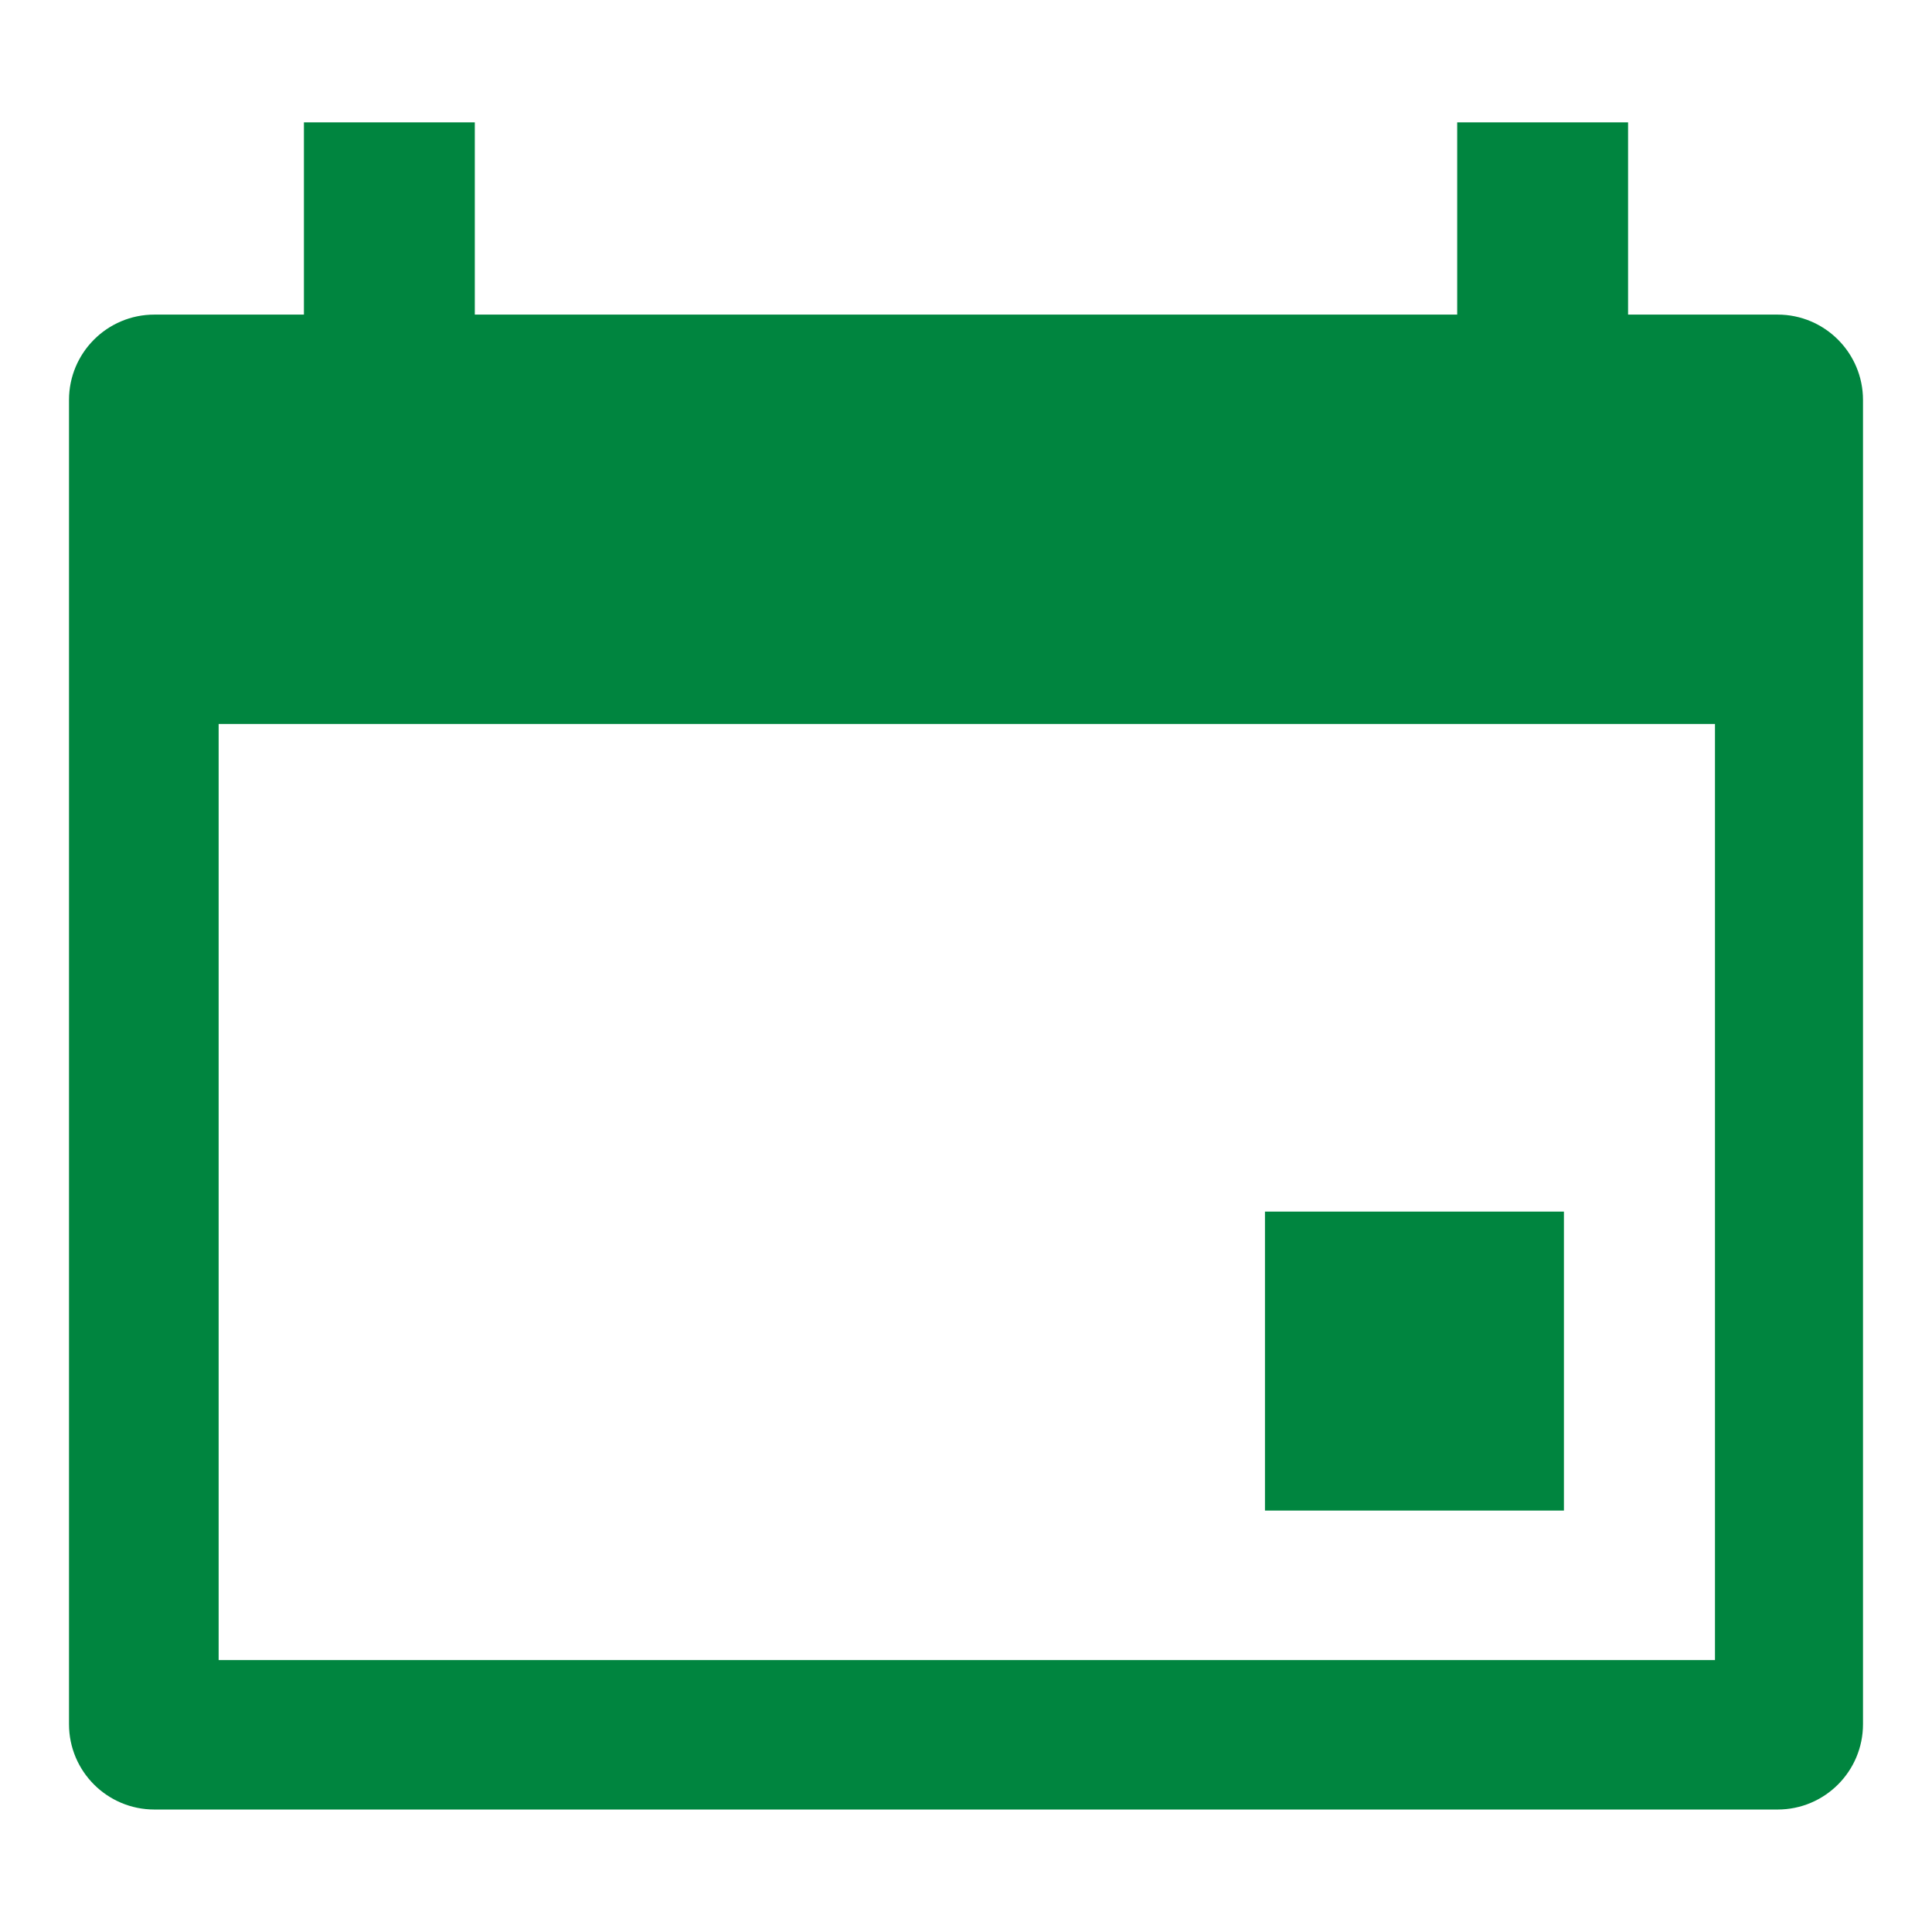
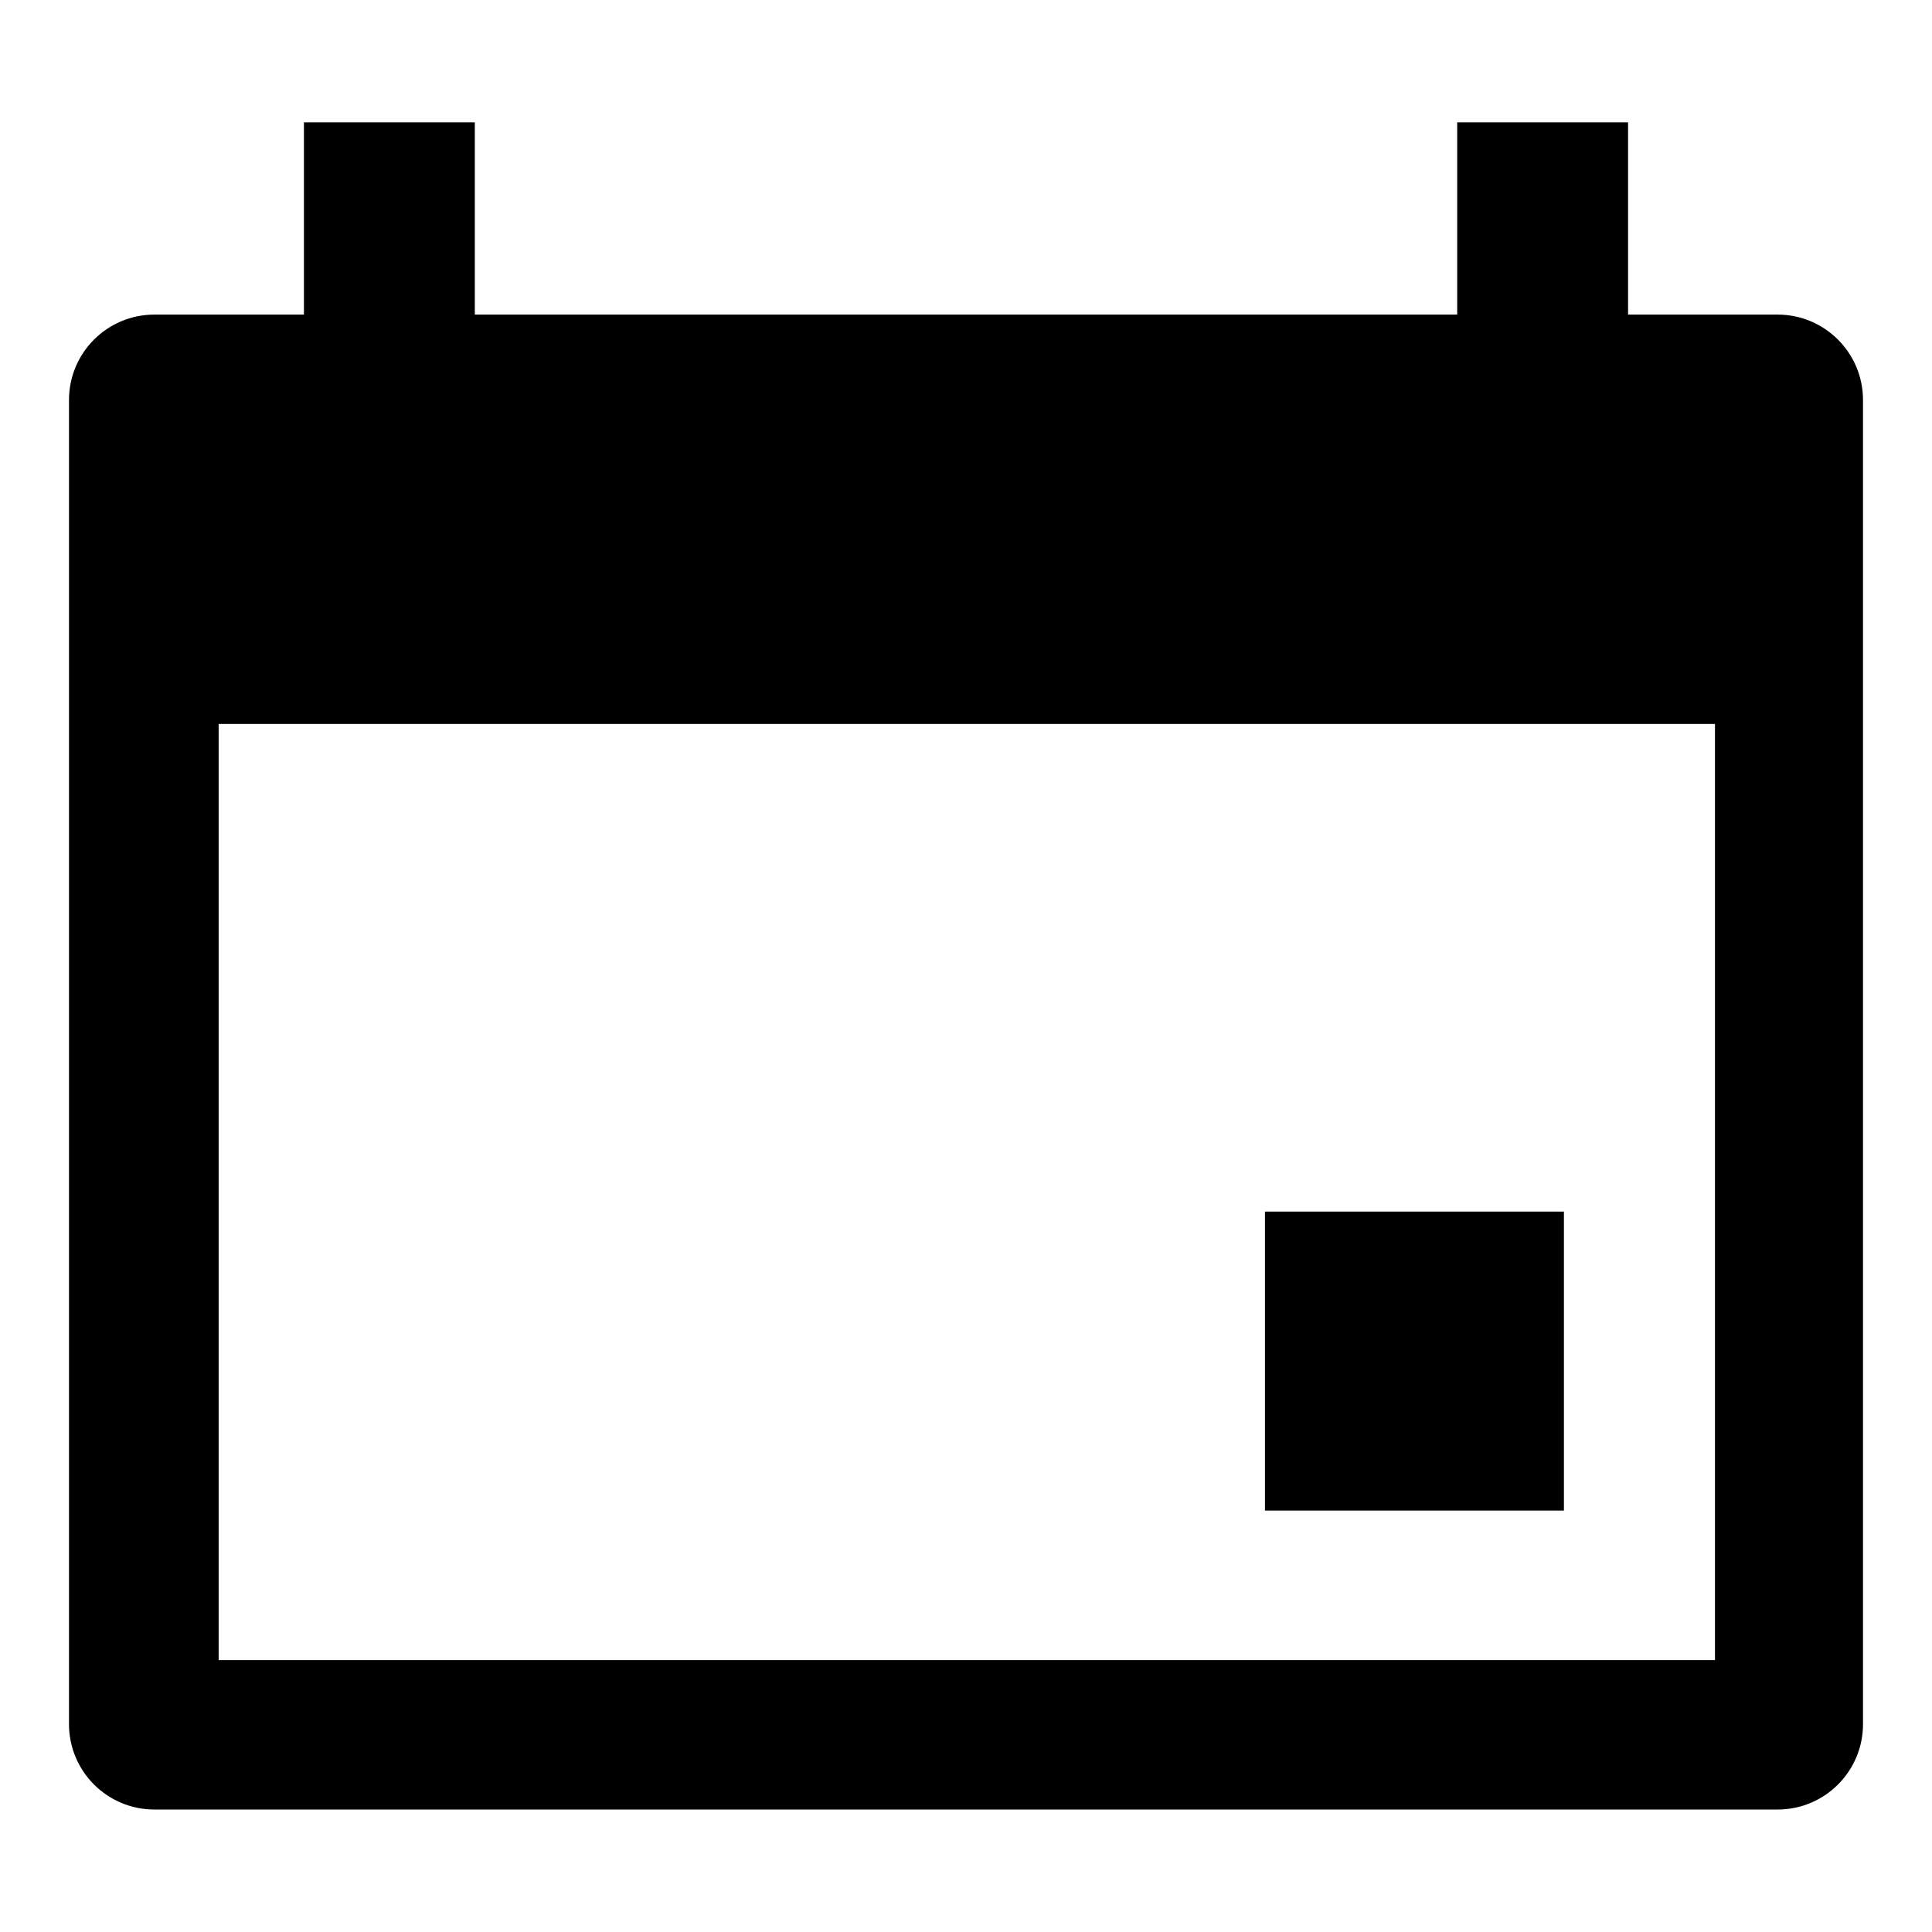
<svg xmlns="http://www.w3.org/2000/svg" version="1.0" id="Layer_1" x="0px" y="0px" viewBox="-685 699 1792 1792" enable-background="new -685 699 1792 1792" xml:space="preserve">
-   <path fill="#00853F" d="M963.8,990.8H825.1V812.5H666.6v178.3h-911.2V812.5h-158.5v178.3h-138.7c-43.8,0-79.2,35.5-79.2,79.2v1228.2  c0,43.8,35.5,79.2,79.2,79.2H963.8c43.8,0,79.2-35.5,79.2-79.2V1070C1043,1026.3,1007.5,990.8,963.8,990.8z M905.7,2238.8H-482.2  v-868.3H905.7V2238.8z M765.7,1822.8H488.3v277.3h277.3V1822.8z" />
+   <path fill="000000" d="M963.8,990.8H825.1V812.5H666.6v178.3h-911.2V812.5h-158.5v178.3h-138.7c-43.8,0-79.2,35.5-79.2,79.2v1228.2   c0,43.8,35.5,79.2,79.2,79.2H963.8c43.8,0,79.2-35.5,79.2-79.2V1070C1043,1026.3,1007.5,990.8,963.8,990.8z M905.7,2238.8H-482.2   v-868.3H905.7V2238.8z M765.7,1822.8H488.3v277.3h277.3V1822.8z" />
</svg>
